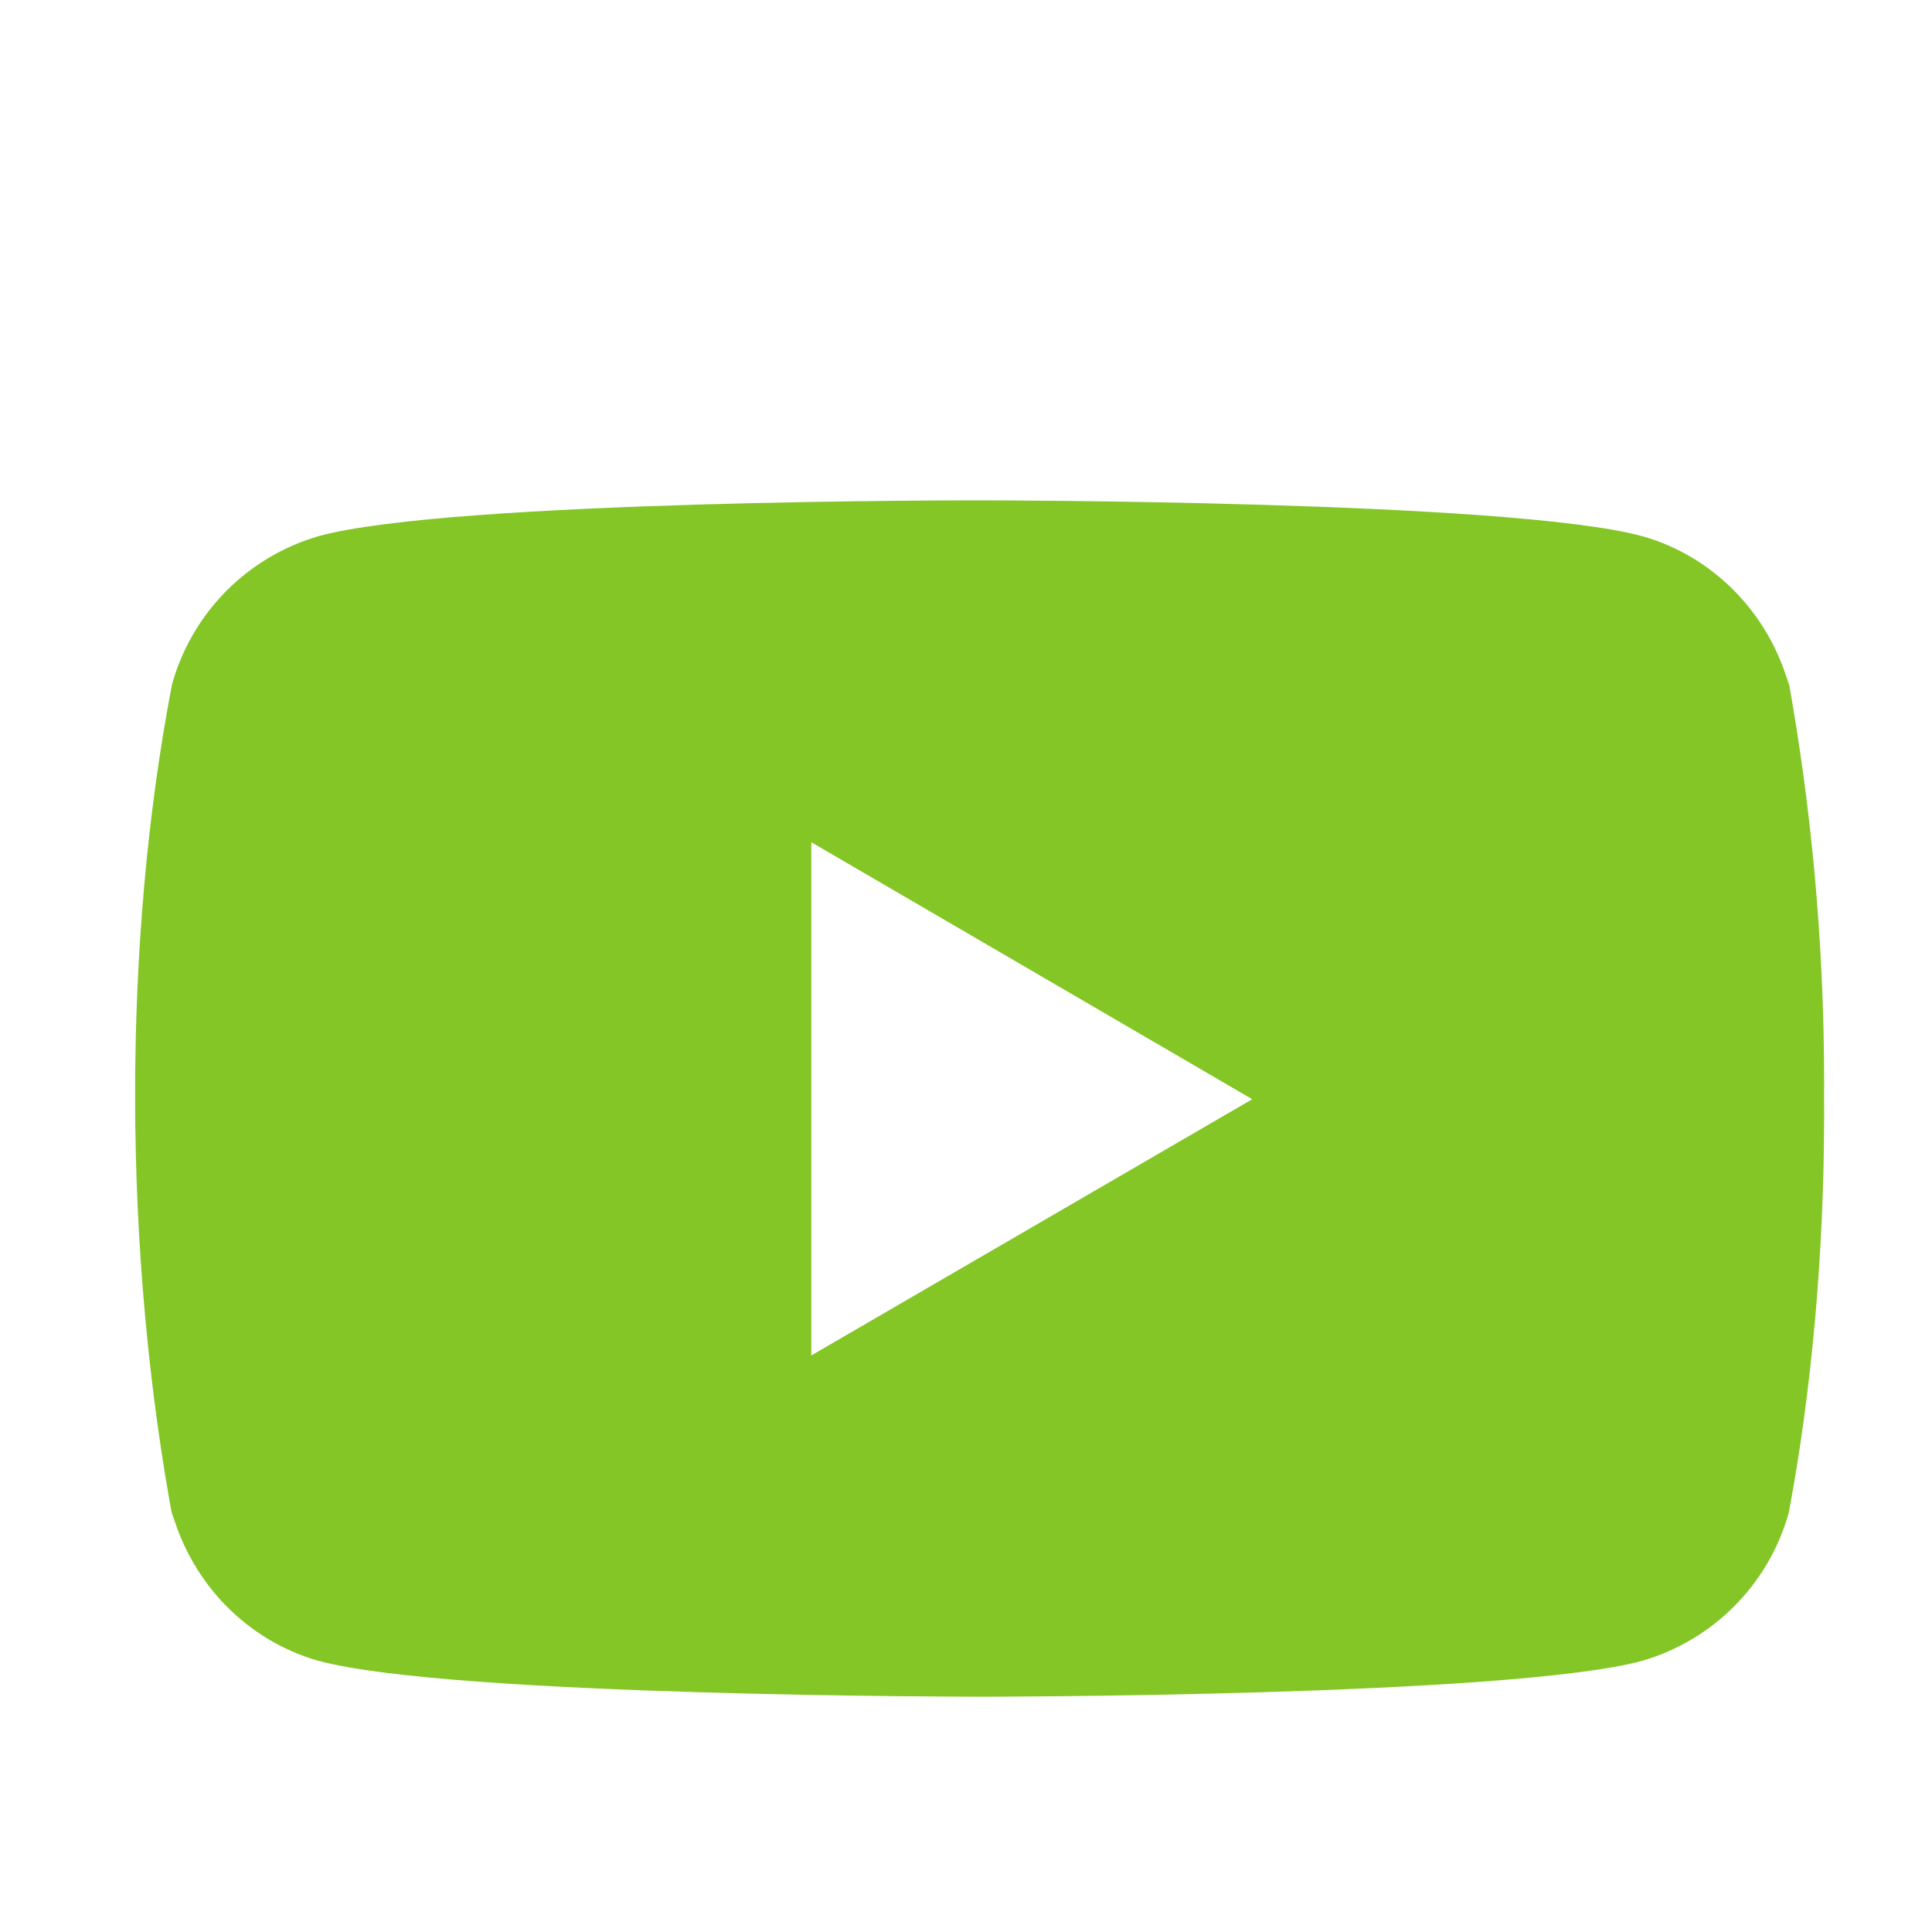
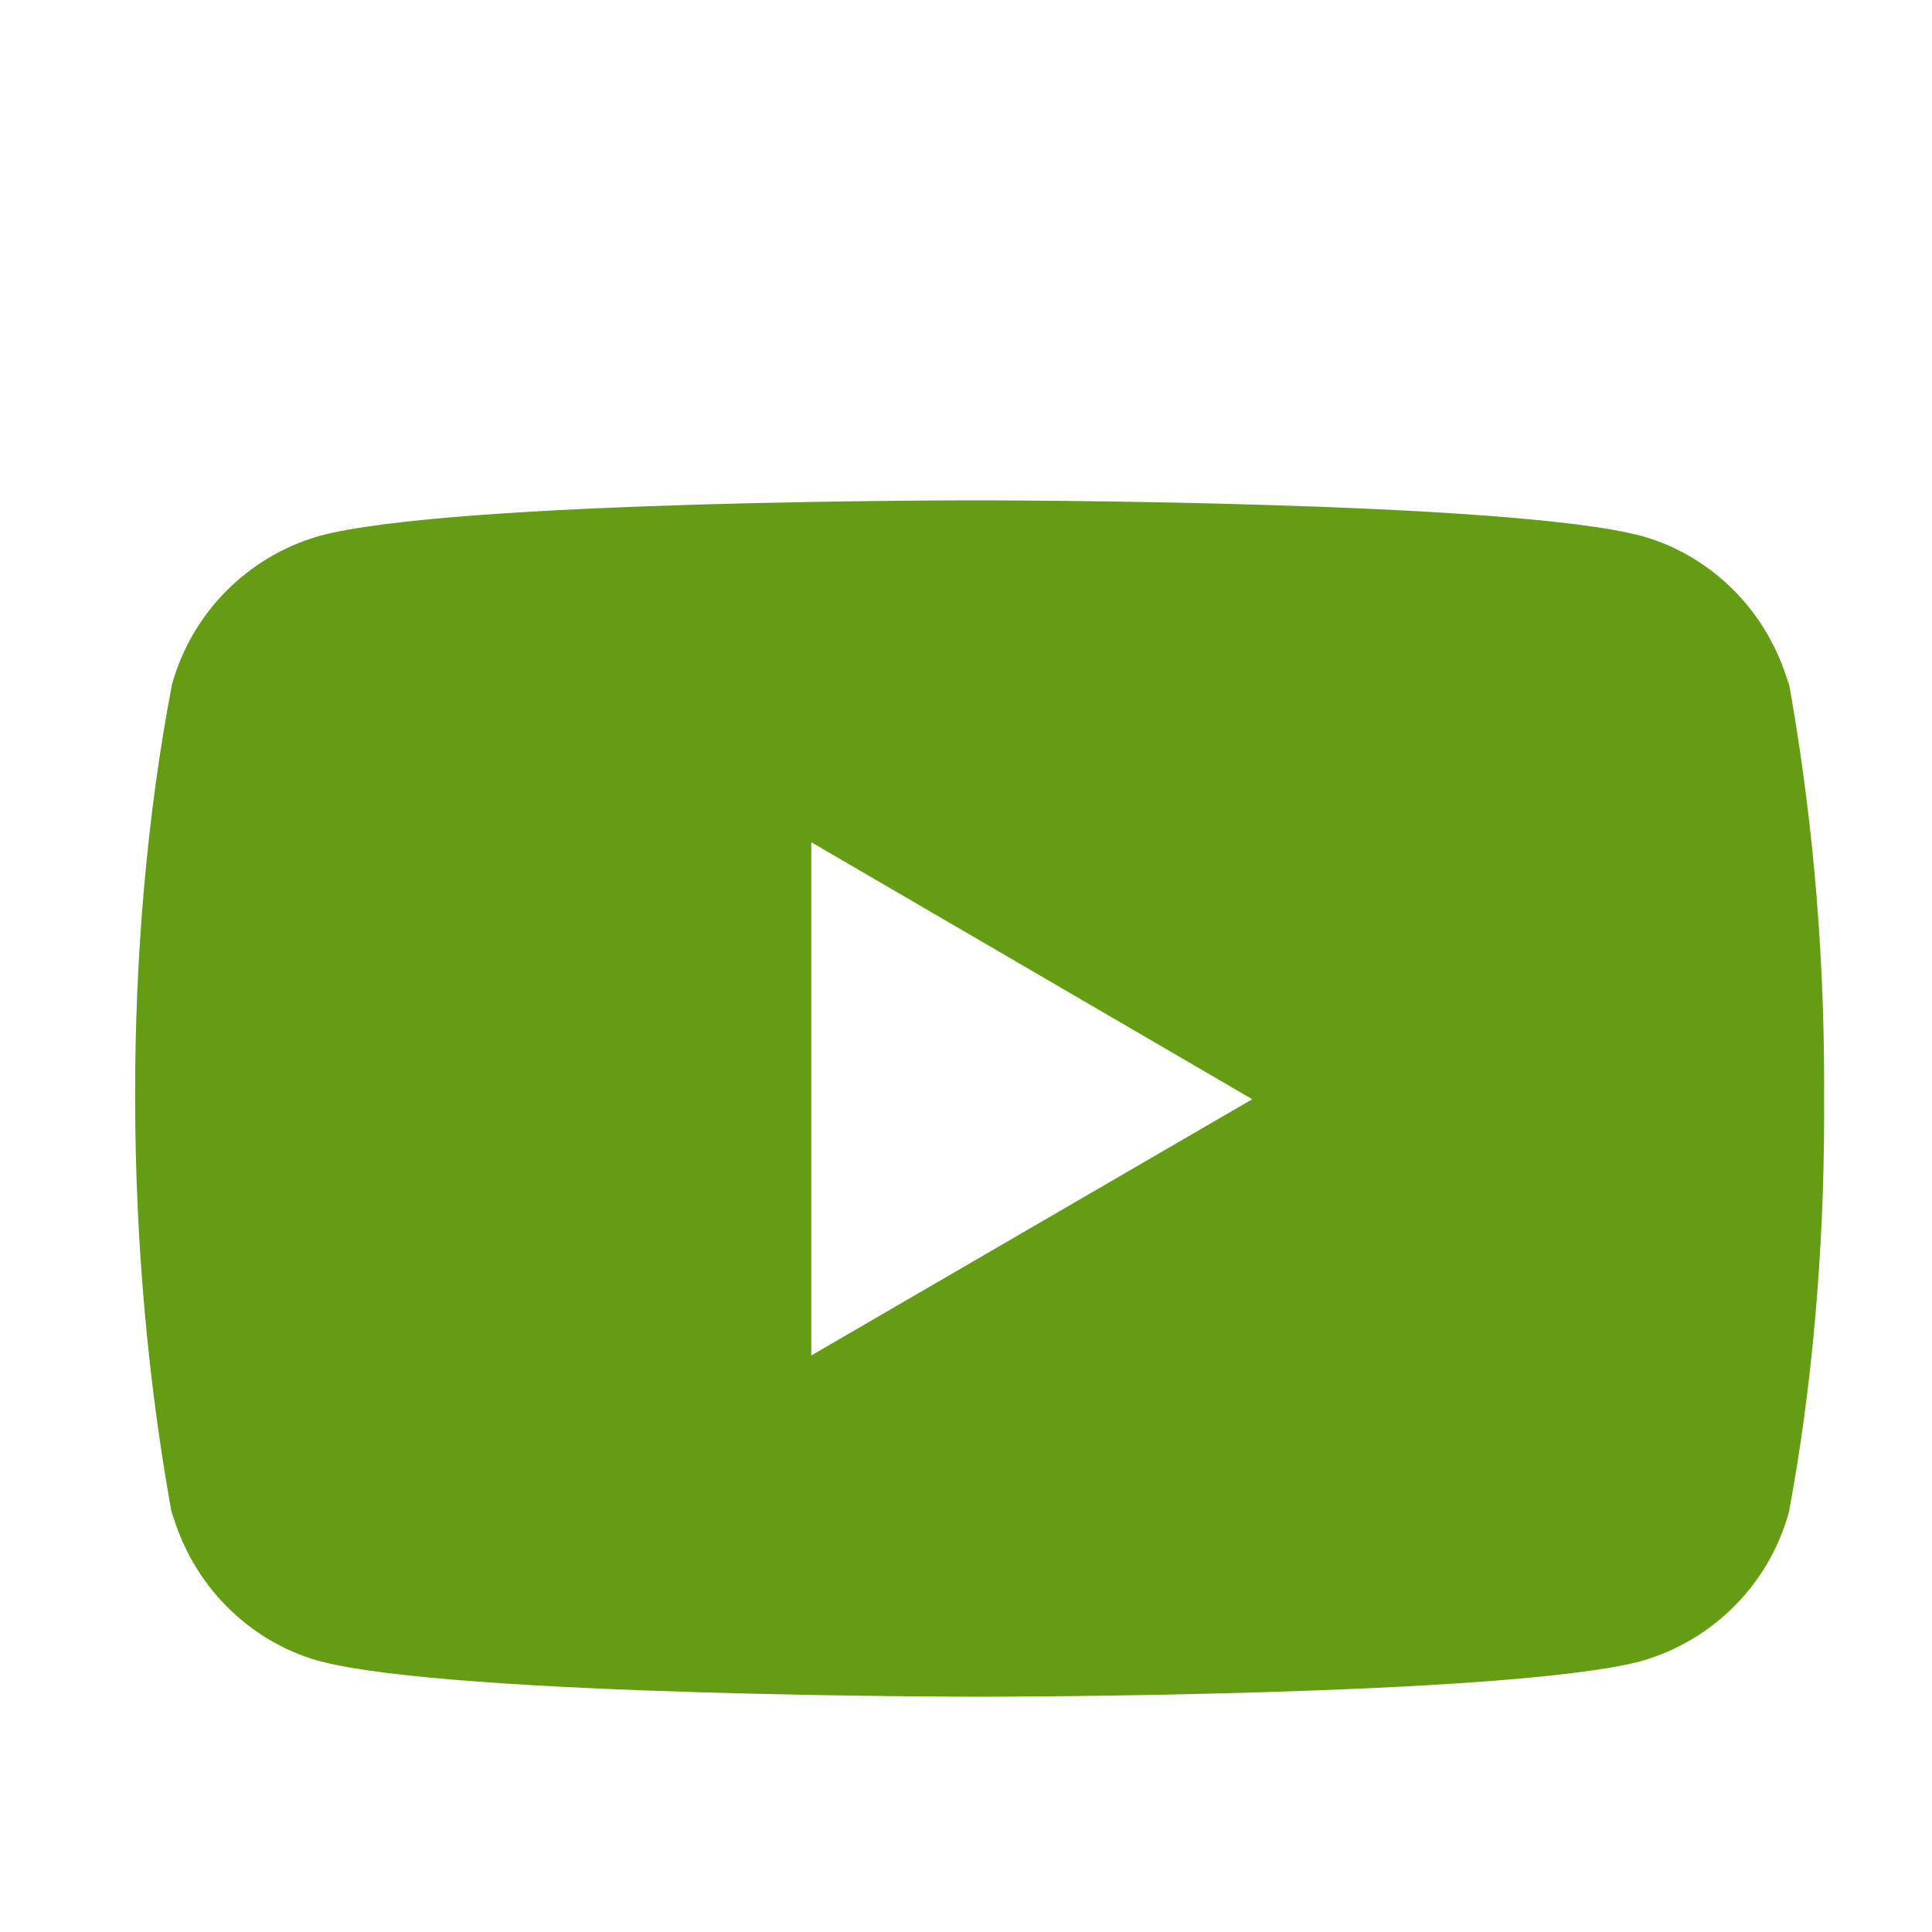
<svg xmlns="http://www.w3.org/2000/svg" version="1.1" id="Bold" x="0px" y="0px" width="20px" height="20px" viewBox="892.5 156 200 200" enable-background="new 892.5 156 200 200" xml:space="preserve">
-   <path fill="#83C626" d="M1077.465,225.49l0.218,1.428c-2.113-7.496-7.818-13.281-15.065-15.386l-0.154-0.036  c-13.63-3.701-68.48-3.701-68.48-3.701s-54.712-0.072-68.481,3.701c-7.387,2.141-13.099,7.926-15.175,15.27l-0.036,0.152  c-5.093,26.6-5.13,58.56,0.227,87.037l-0.227-1.443c2.112,7.496,7.817,13.281,15.066,15.387l0.152,0.036  c13.617,3.709,68.48,3.709,68.48,3.709s54.706,0,68.481-3.709c7.394-2.142,13.105-7.927,15.182-15.269l0.037-0.154  c2.318-12.37,3.643-26.605,3.643-41.147c0-0.53,0-1.069-0.006-1.608c0.006-0.496,0.006-1.085,0.006-1.676  C1081.332,253.531,1080.008,239.297,1077.465,225.49L1077.465,225.49z M976.484,296.317v-53.13l45.649,26.605L976.484,296.317z" />
+   <path fill="#649d14" d="M1077.465,225.49l0.218,1.428c-2.113-7.496-7.818-13.281-15.065-15.386l-0.154-0.036  c-13.63-3.701-68.48-3.701-68.48-3.701s-54.712-0.072-68.481,3.701c-7.387,2.141-13.099,7.926-15.175,15.27l-0.036,0.152  c-5.093,26.6-5.13,58.56,0.227,87.037l-0.227-1.443c2.112,7.496,7.817,13.281,15.066,15.387l0.152,0.036  c13.617,3.709,68.48,3.709,68.48,3.709s54.706,0,68.481-3.709c7.394-2.142,13.105-7.927,15.182-15.269l0.037-0.154  c2.318-12.37,3.643-26.605,3.643-41.147c0-0.53,0-1.069-0.006-1.608c0.006-0.496,0.006-1.085,0.006-1.676  C1081.332,253.531,1080.008,239.297,1077.465,225.49L1077.465,225.49z M976.484,296.317v-53.13l45.649,26.605L976.484,296.317z" />
</svg>
